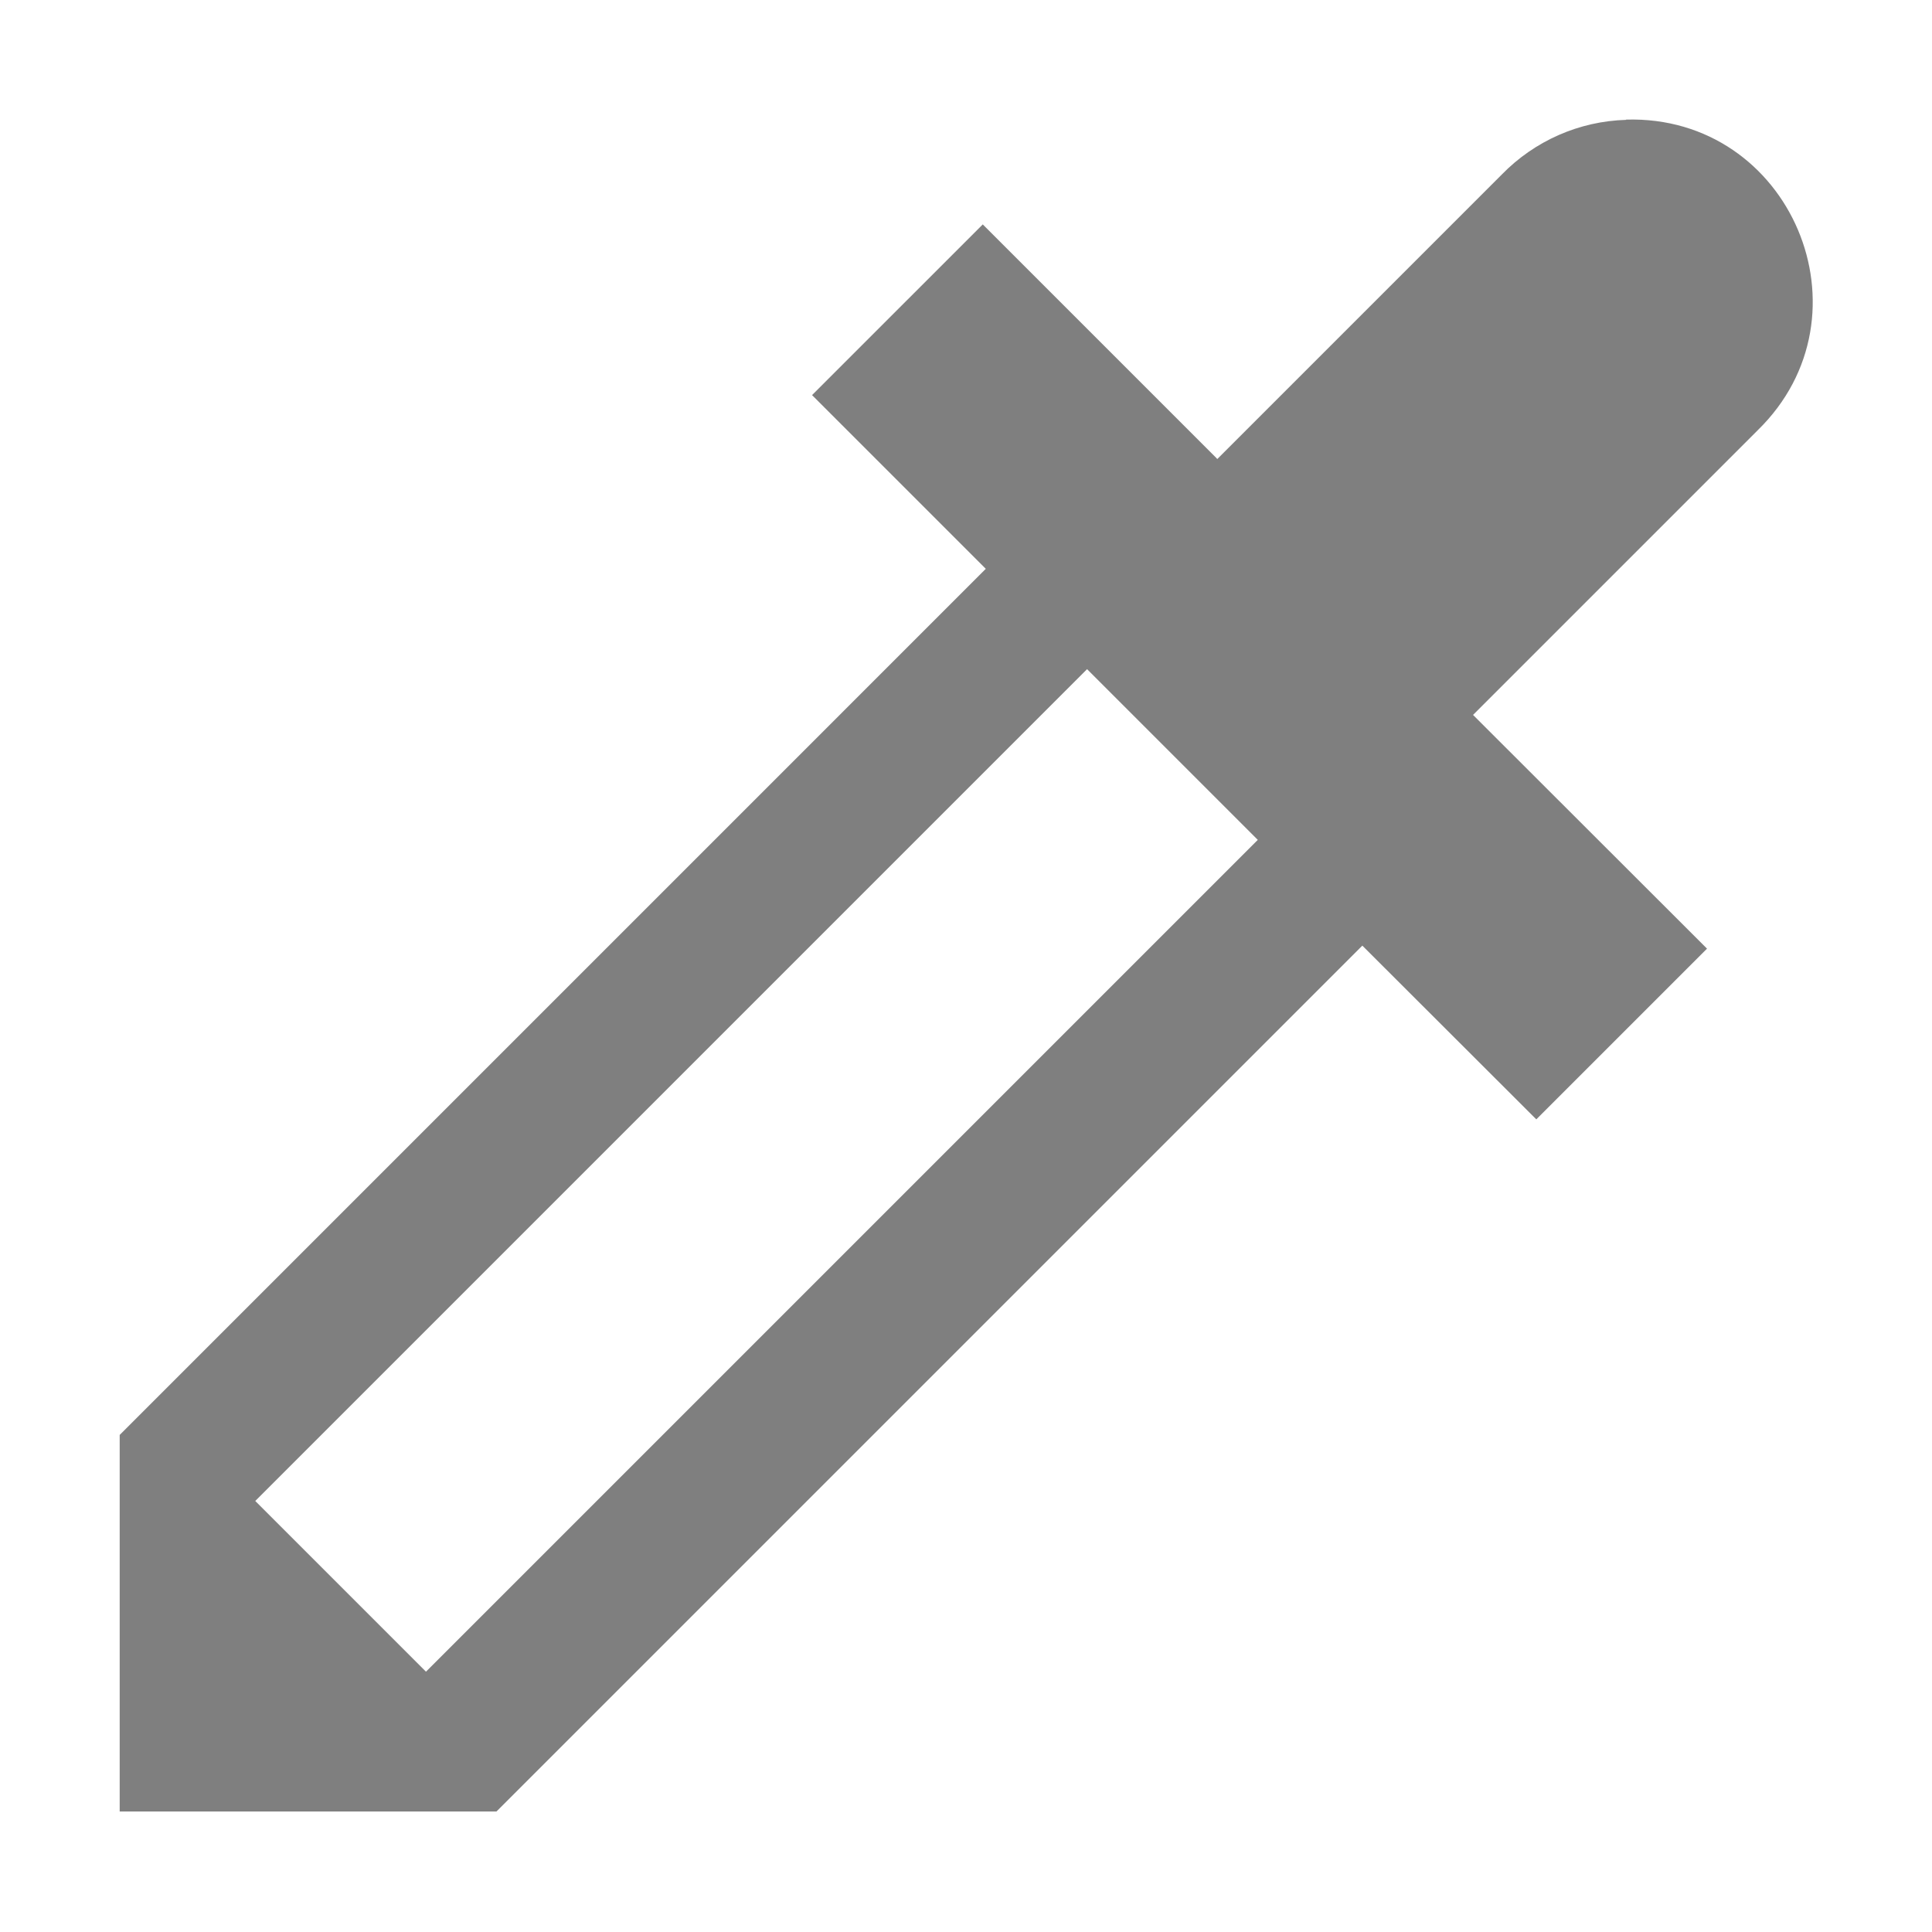
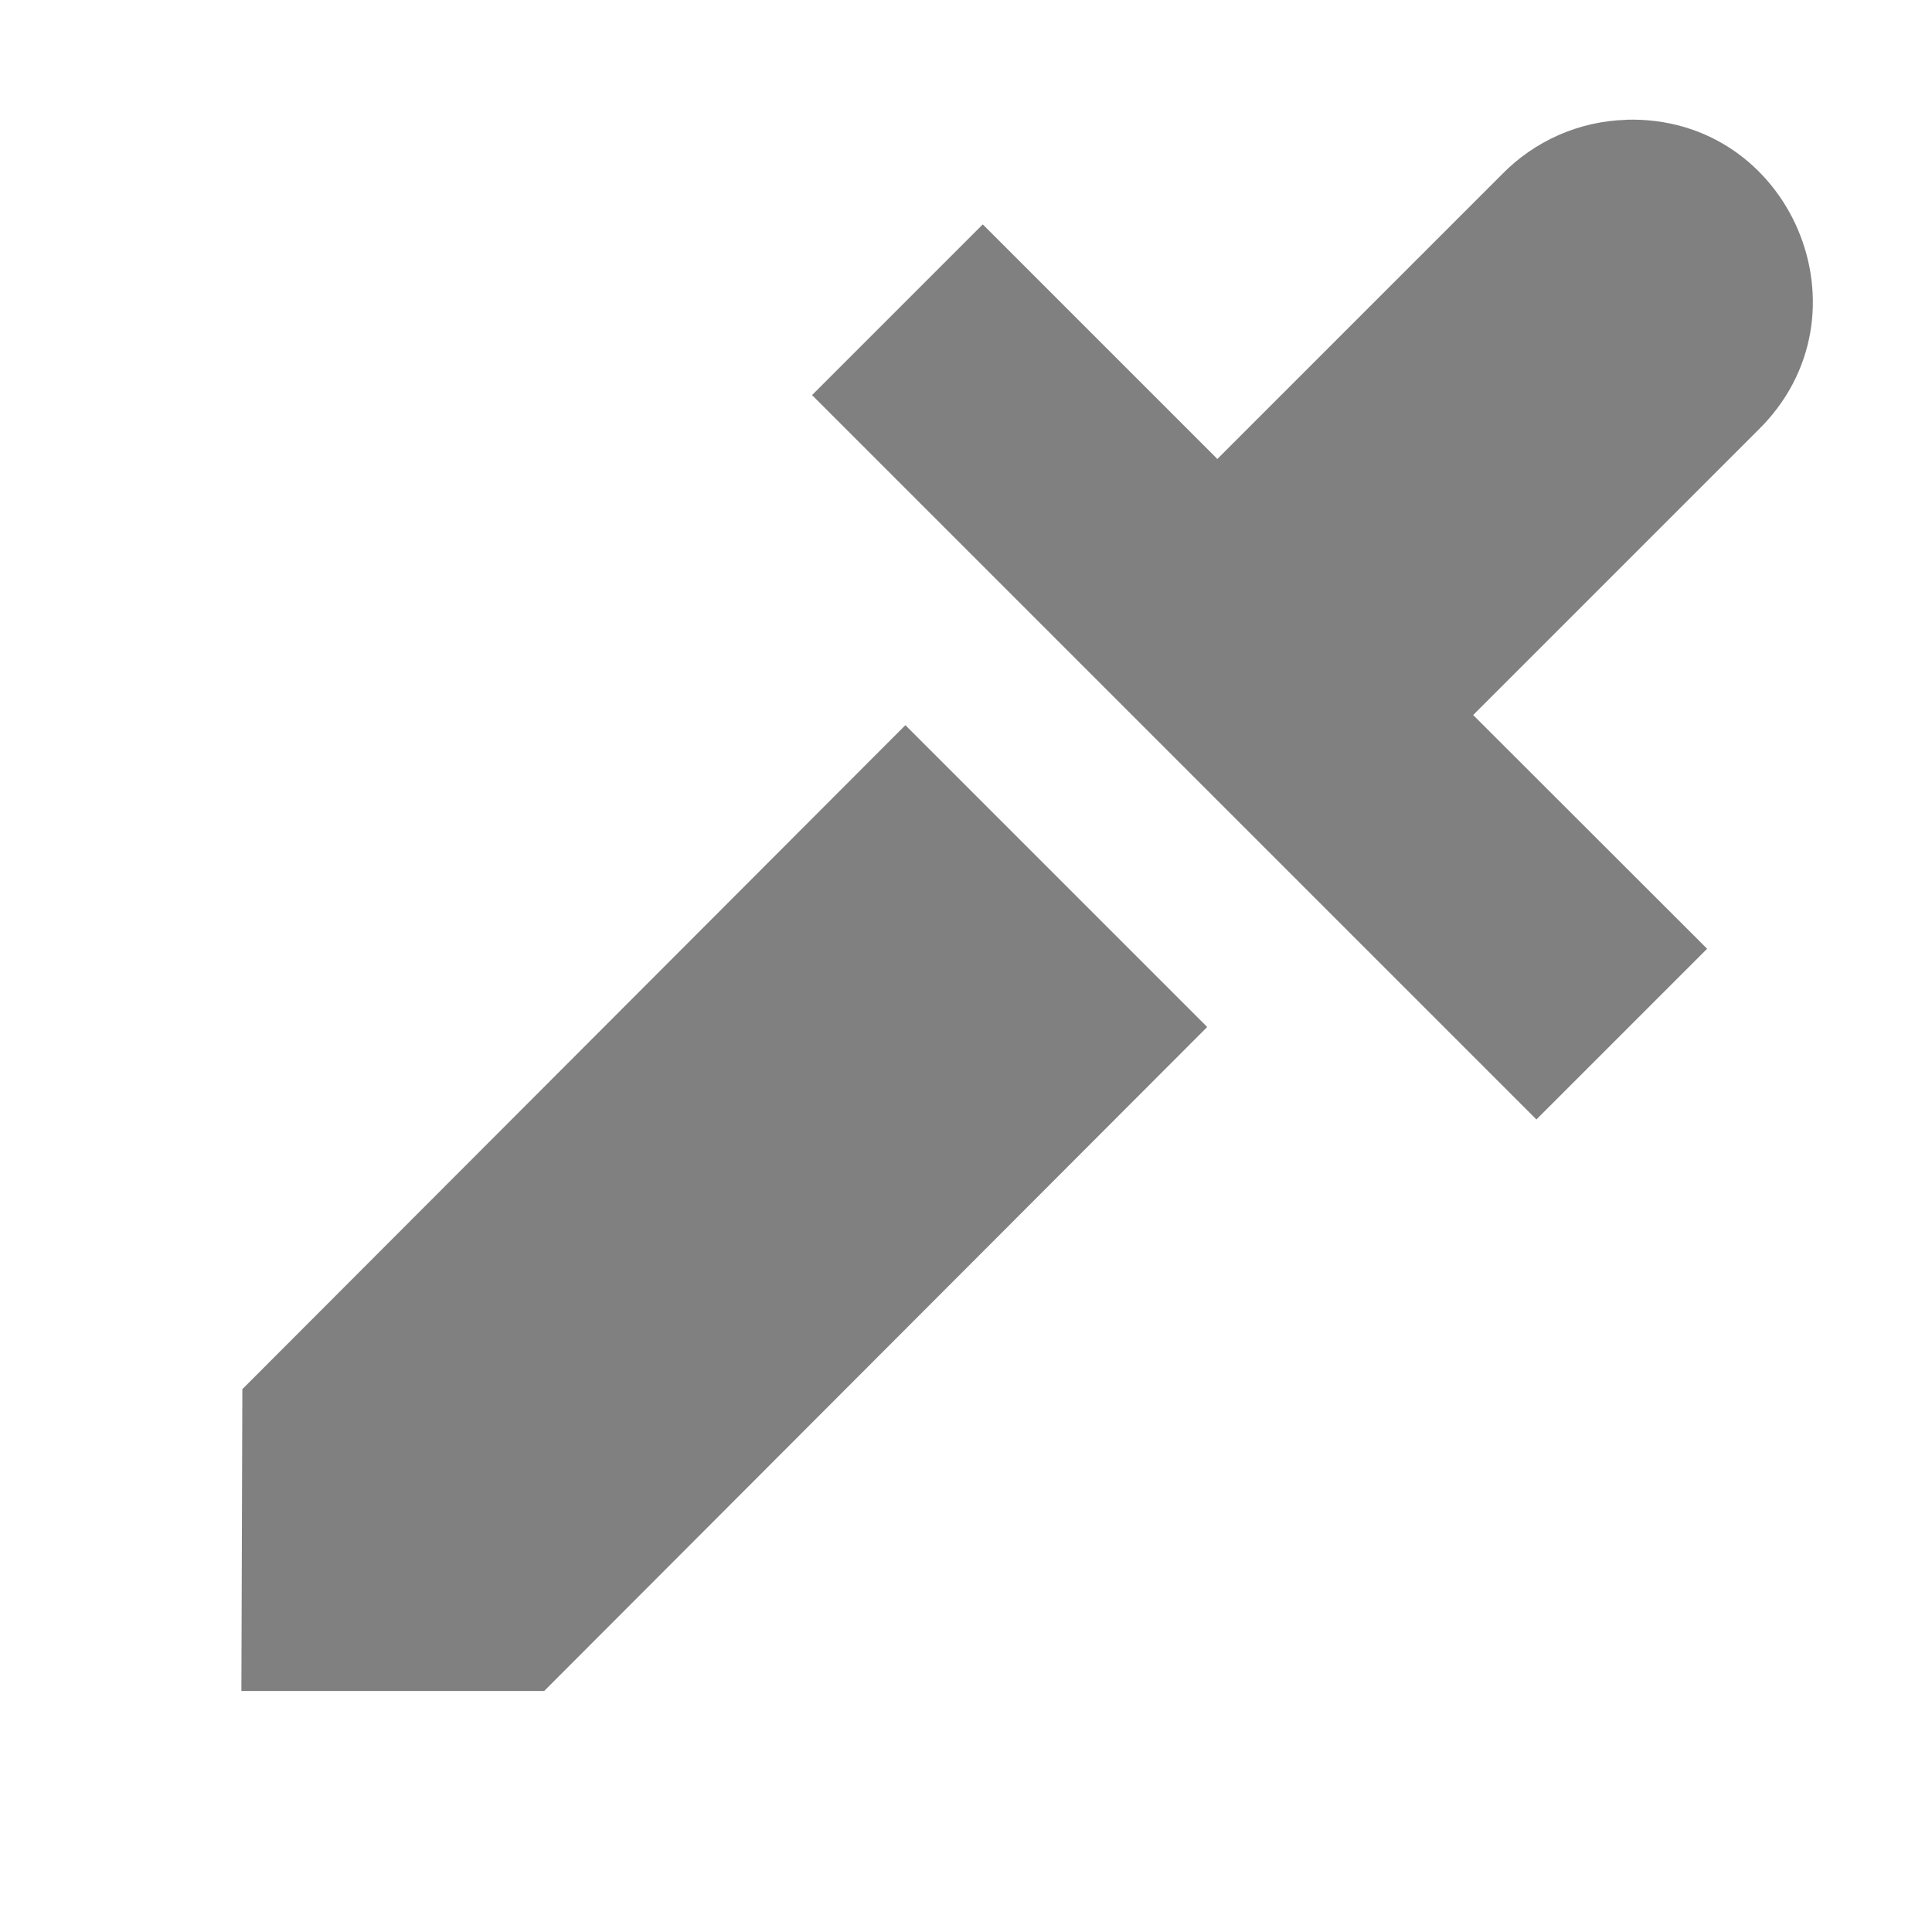
<svg xmlns="http://www.w3.org/2000/svg" xmlns:ns1="http://www.openswatchbook.org/uri/2009/osb" height="16.003" id="svg7384" style="enable-background:new" version="1.1" width="16">
  <defs id="defs7386">
+     <linearGradient id="linearGradient6882" ns1:paint="solid">
+       <stop id="stop6884" offset="0" style="stop-color:#555555;stop-opacity:1;" />
+     </linearGradient>
    <linearGradient id="linearGradient5606" ns1:paint="solid">
      <stop id="stop5608" offset="0" style="stop-color:#000000;stop-opacity:1;" />
    </linearGradient>
  </defs>
-   <g id="layer12" style="display:inline" transform="translate(-465.0006,19.00672)">
-     <path d="m 478.471,-18.014 c -0.39,0.011 -0.759,0.174 -1.031,0.453 l -2.357,2.357 -0.004,-0.006 -1.938,-1.938 -1.414,1.414 1.439,1.439 -7.174,7.174 0,3.119 3.121,0 7.172,-7.172 1.441,1.439 1.414,-1.414 -1.938,-1.936 2.357,-2.357 c 0.979,-0.954 0.277,-2.614 -1.09,-2.574 z m -4.466,4.55 1.414,1.414 -6.89,6.89 -1.414,-1.414 z" id="path11395" style="opacity:0.5;fill:#000000;fill-opacity:1;stroke:none" />
+   <g id="layer12" style="display:inline" transform="translate(-505.0006,-120.9933)">
+     <path d="m 518.471,121.986 c -0.39,0.011 -0.759,0.174 -1.031,0.453 l -2.357,2.357 -0.004,-0.006 -1.938,-1.938 -1.414,1.414 6,6 1.414,-1.414 -1.938,-1.936 2.357,-2.357 c 0.979,-0.954 0.277,-2.614 -1.09,-2.574 z M 507.008,132.5 l -0.008,2.5 2.508,0 5.492,-5.5 -2.5,-2.5 z" id="path11395" style="fill:#000000;fill-opacity:0.498;stroke:none" />
  </g>
</svg>
